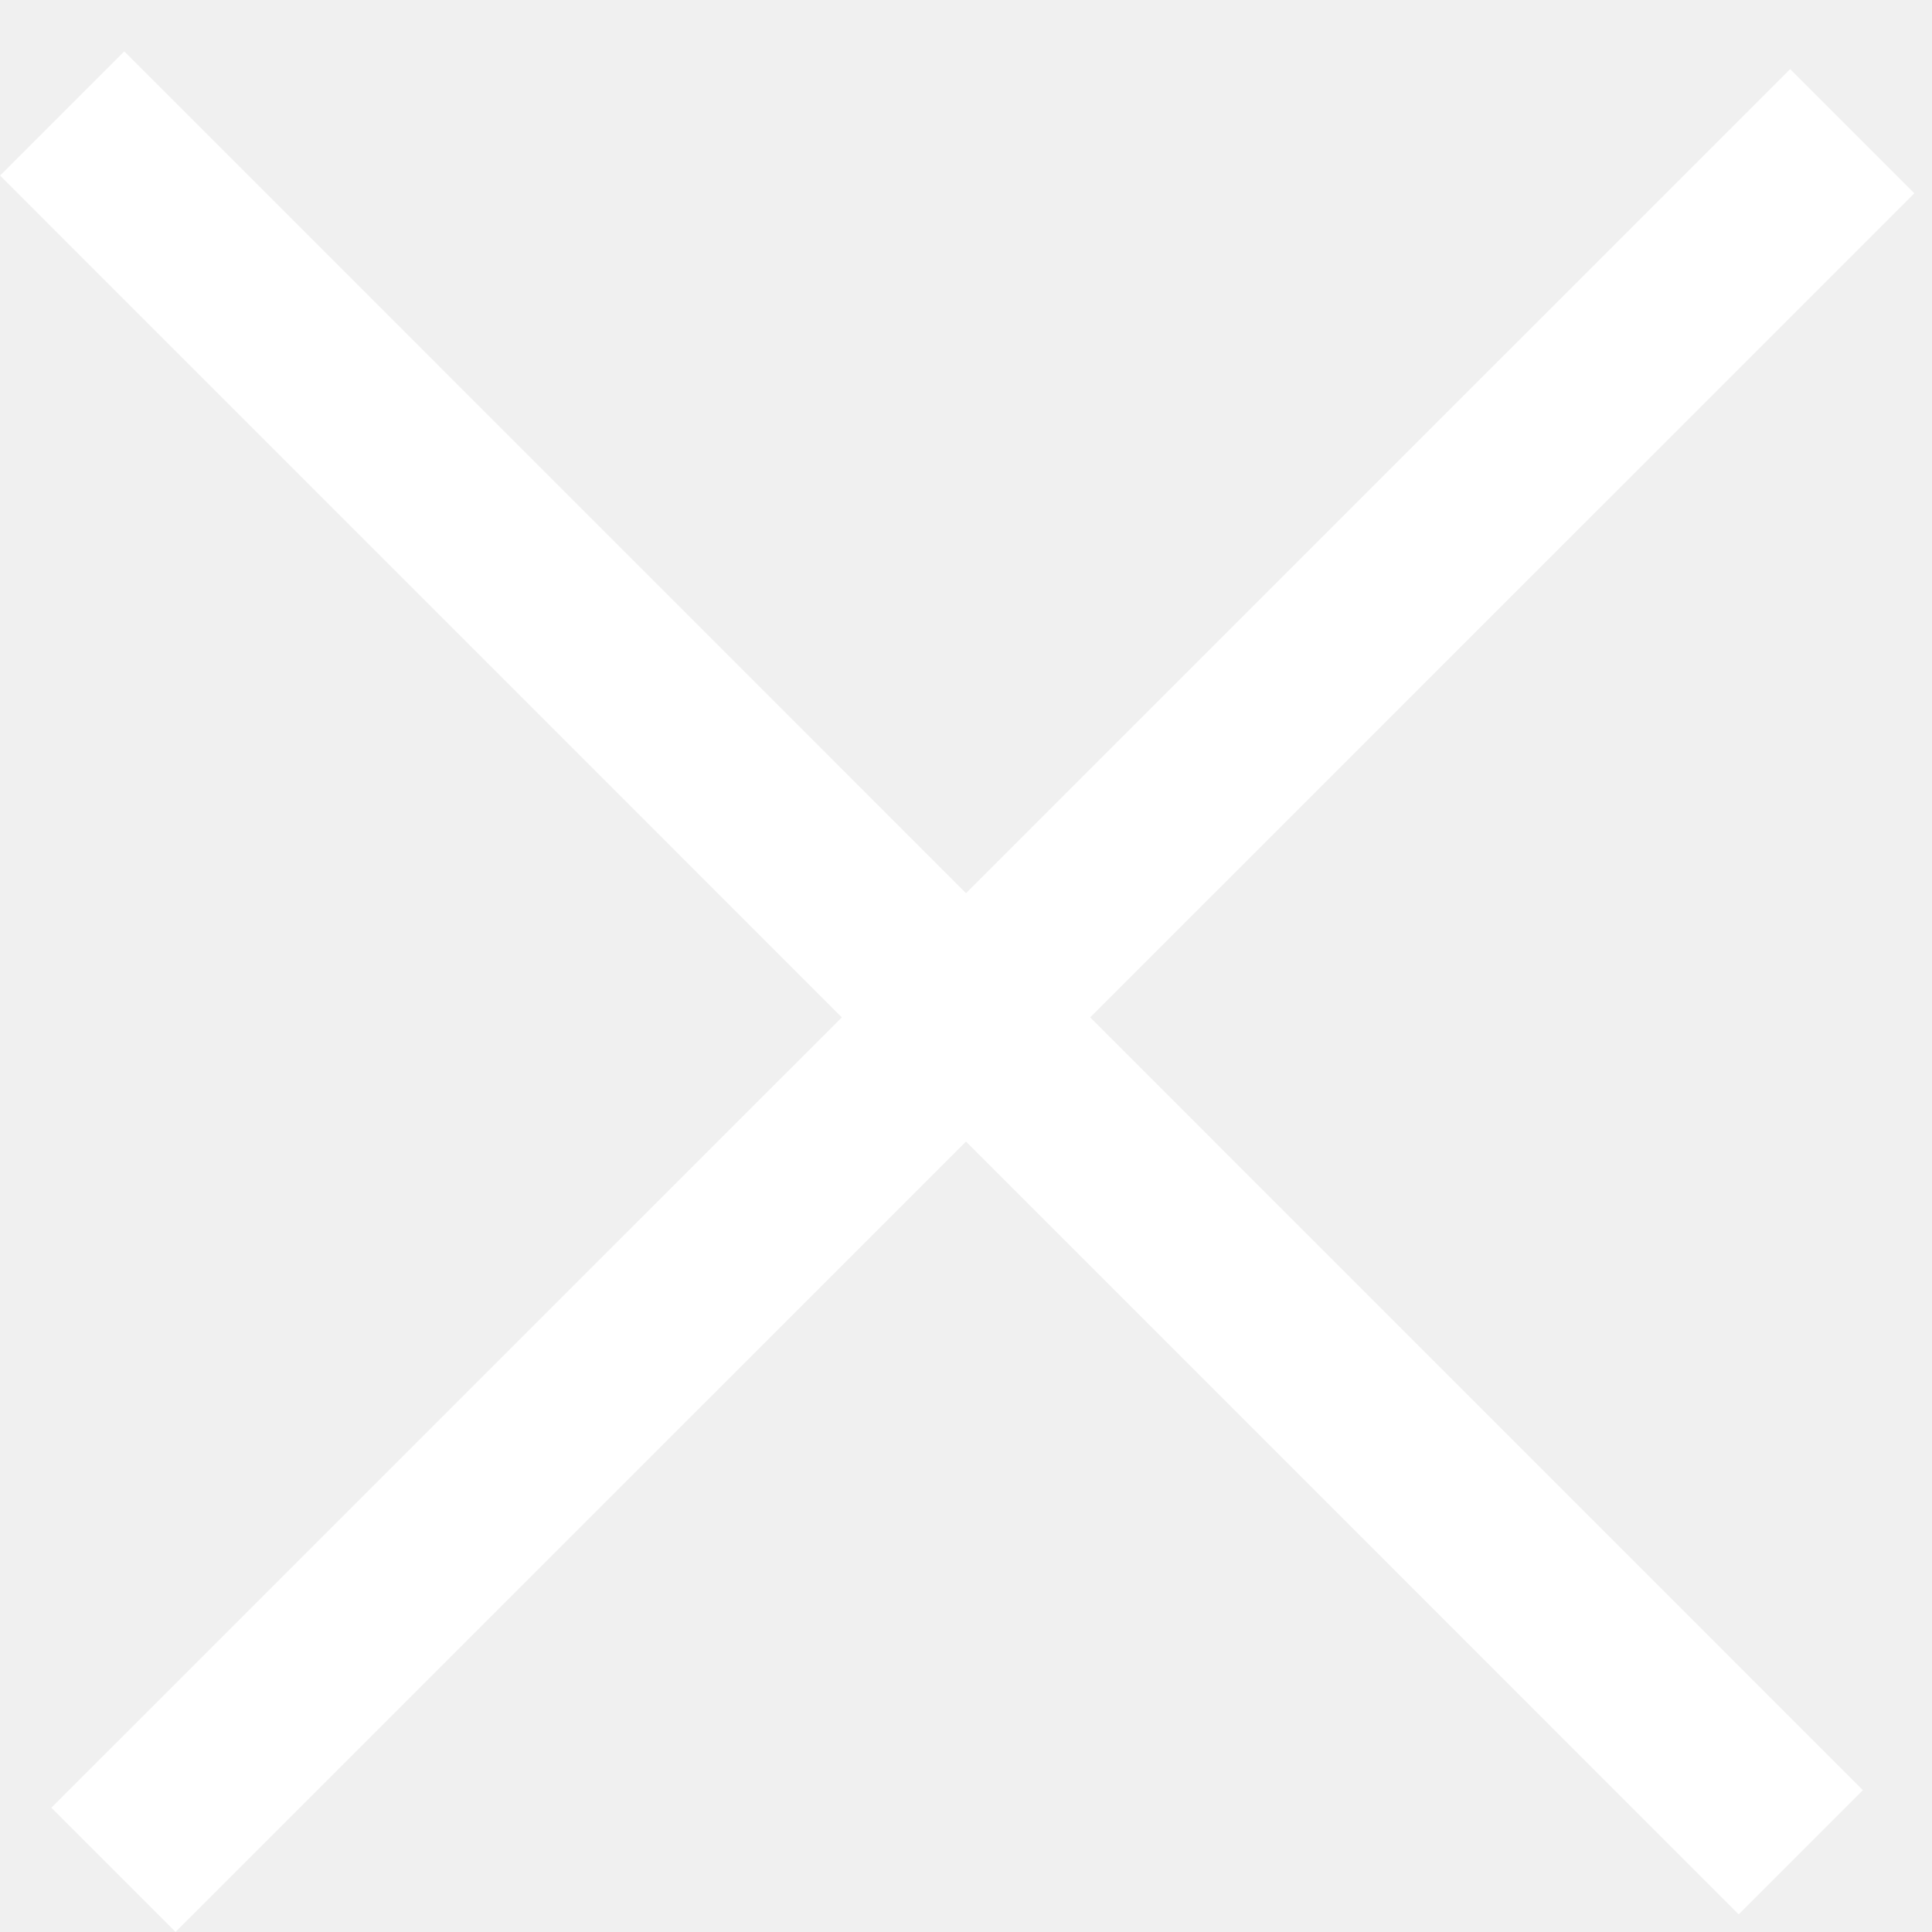
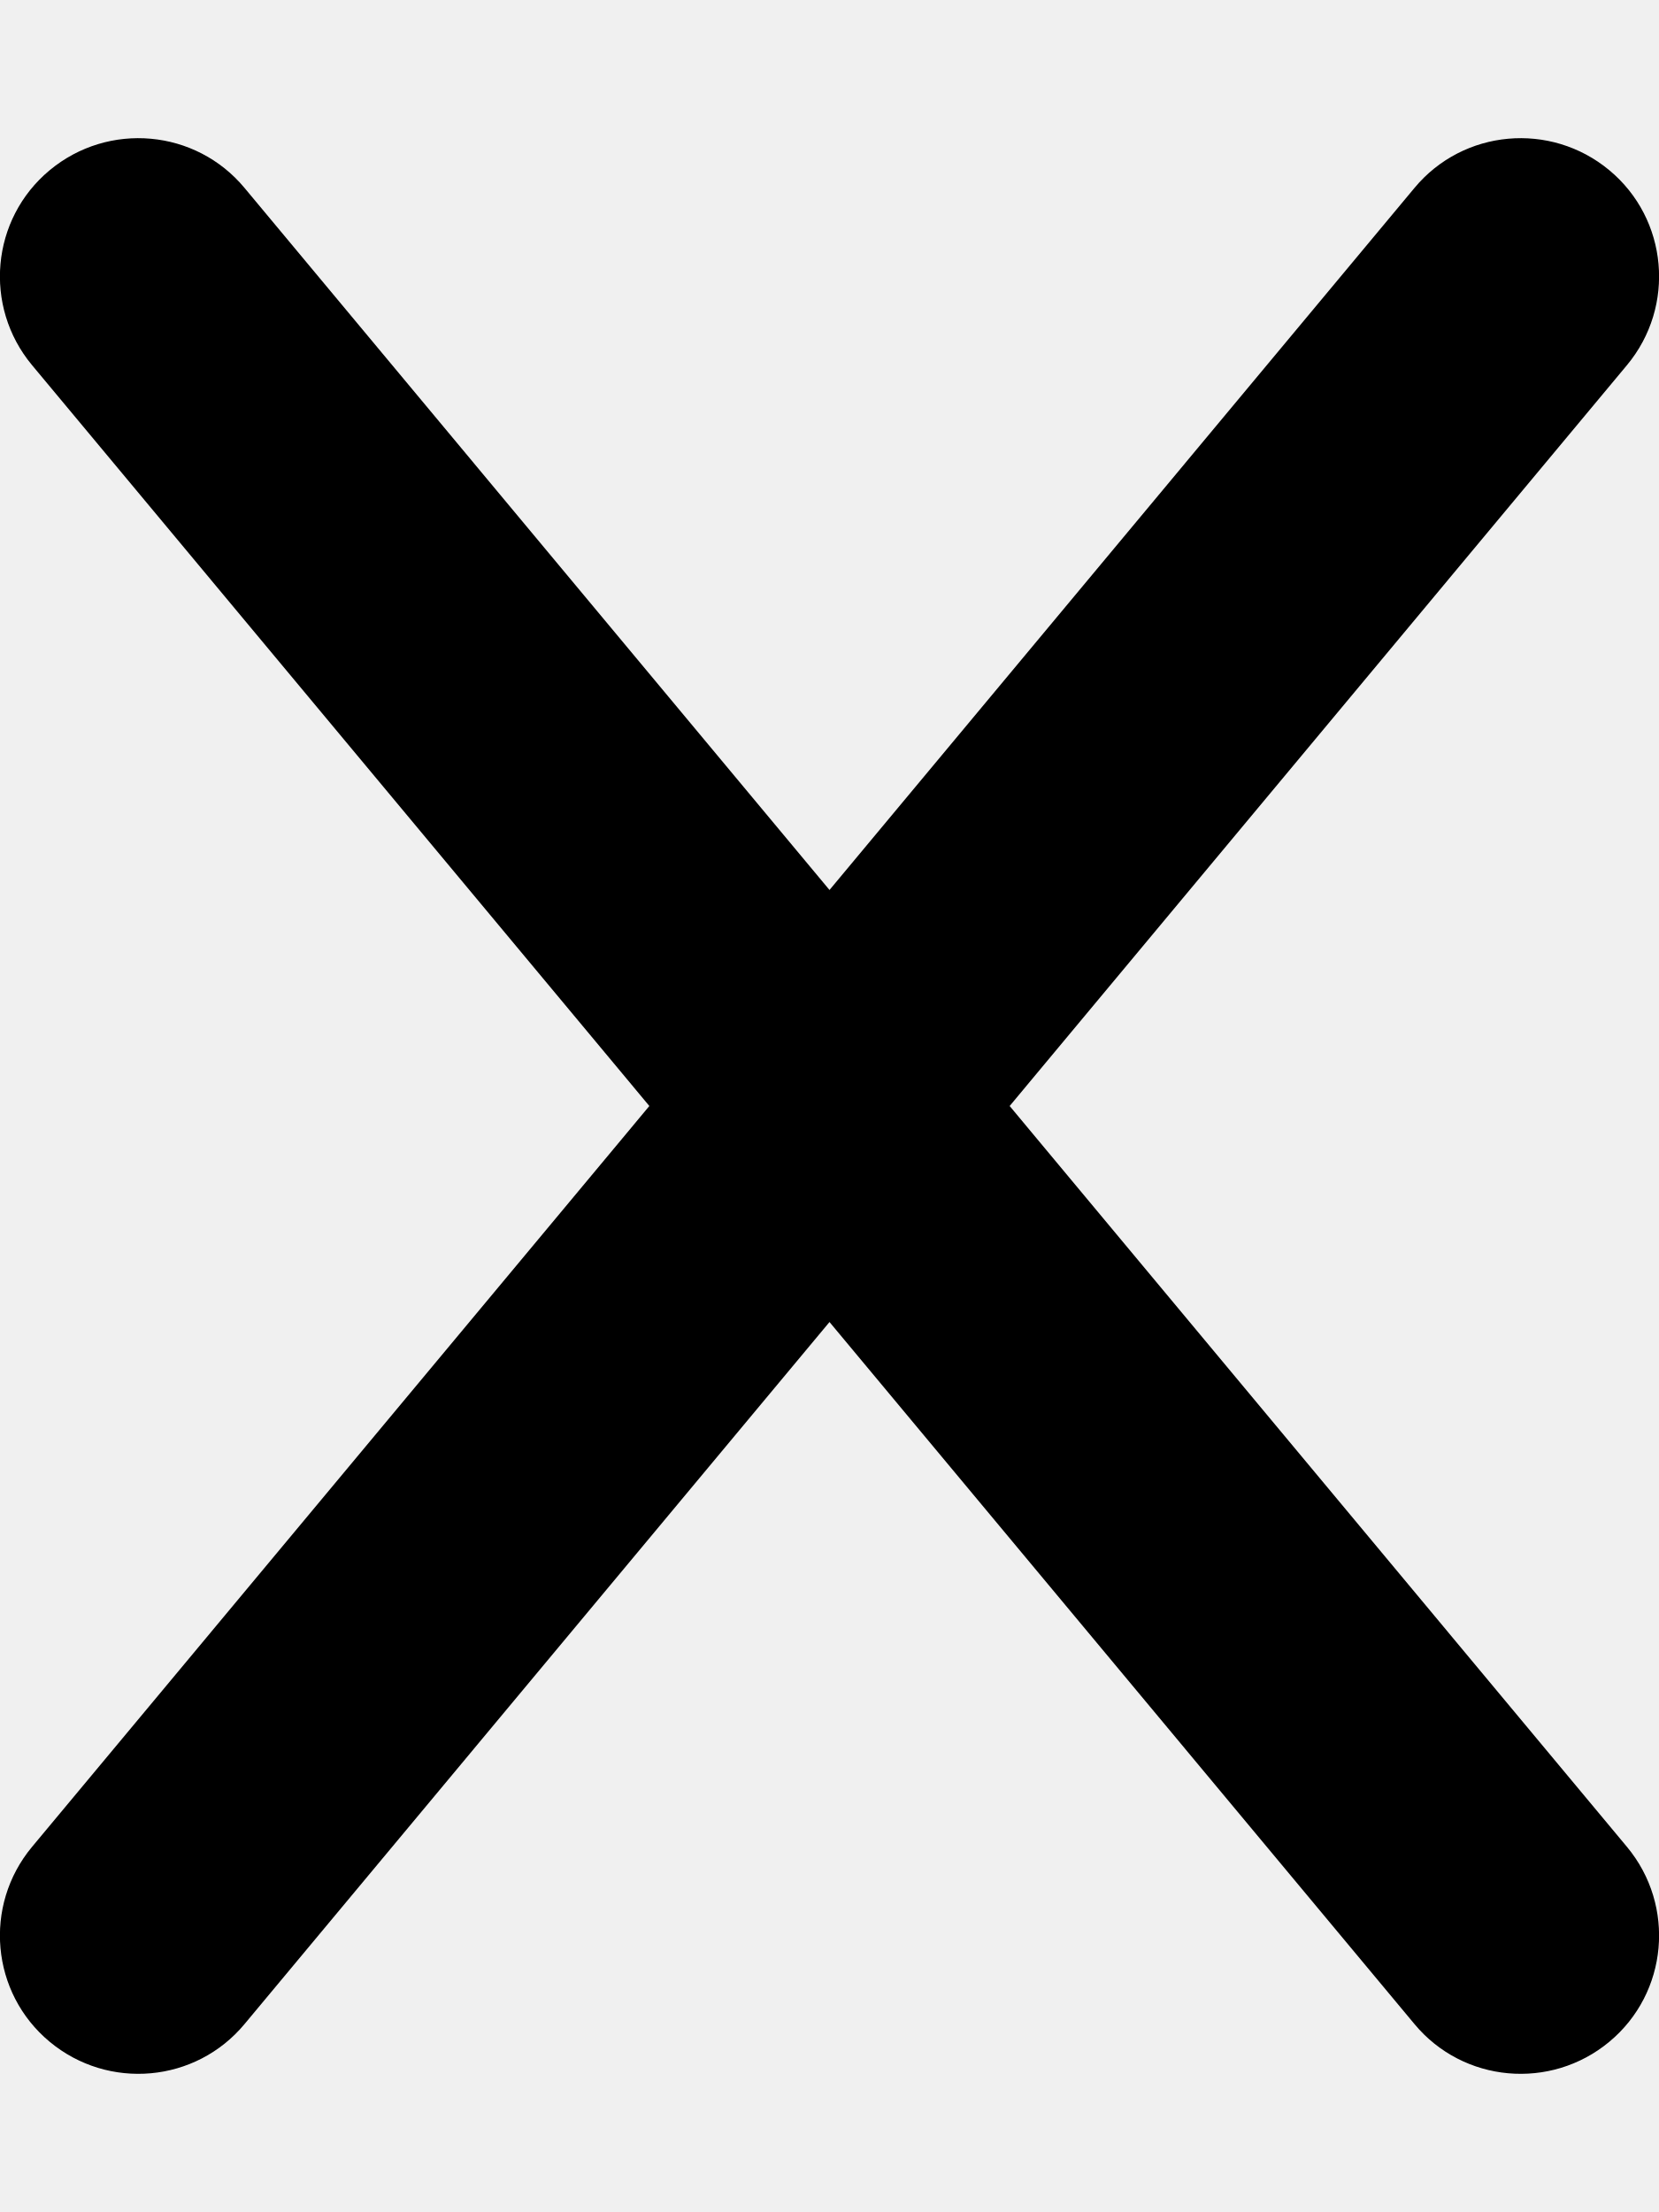
- <svg xmlns="http://www.w3.org/2000/svg" width="11" height="11" viewBox="0 0 11 11" fill="none">
-   <line x1="0.646" y1="10.646" x2="10.546" y2="0.747" stroke="white" />
-   <line x1="0.354" y1="0.646" x2="10.253" y2="10.546" stroke="white" />
+ <svg xmlns="http://www.w3.org/2000/svg" viewBox="0 0 384 512" fill="currentColor">
+   <path d="M376.6 84.5c11.3-13.6 9.5-33.8-4.1-45.1s-33.8-9.5-45.1 4.1L192 206 56.6 43.5C45.3 29.9 25.1 28.1 11.5 39.4S-3.9 70.9 7.4 84.5L150.3 256 7.4 427.5c-11.3 13.6-9.5 33.8 4.1 45.1s33.8 9.5 45.1-4.1L192 306 327.4 468.5c11.3 13.6 31.5 15.4 45.1 4.1s15.4-31.5 4.1-45.1L233.7 256 376.6 84.5z" />
</svg>
